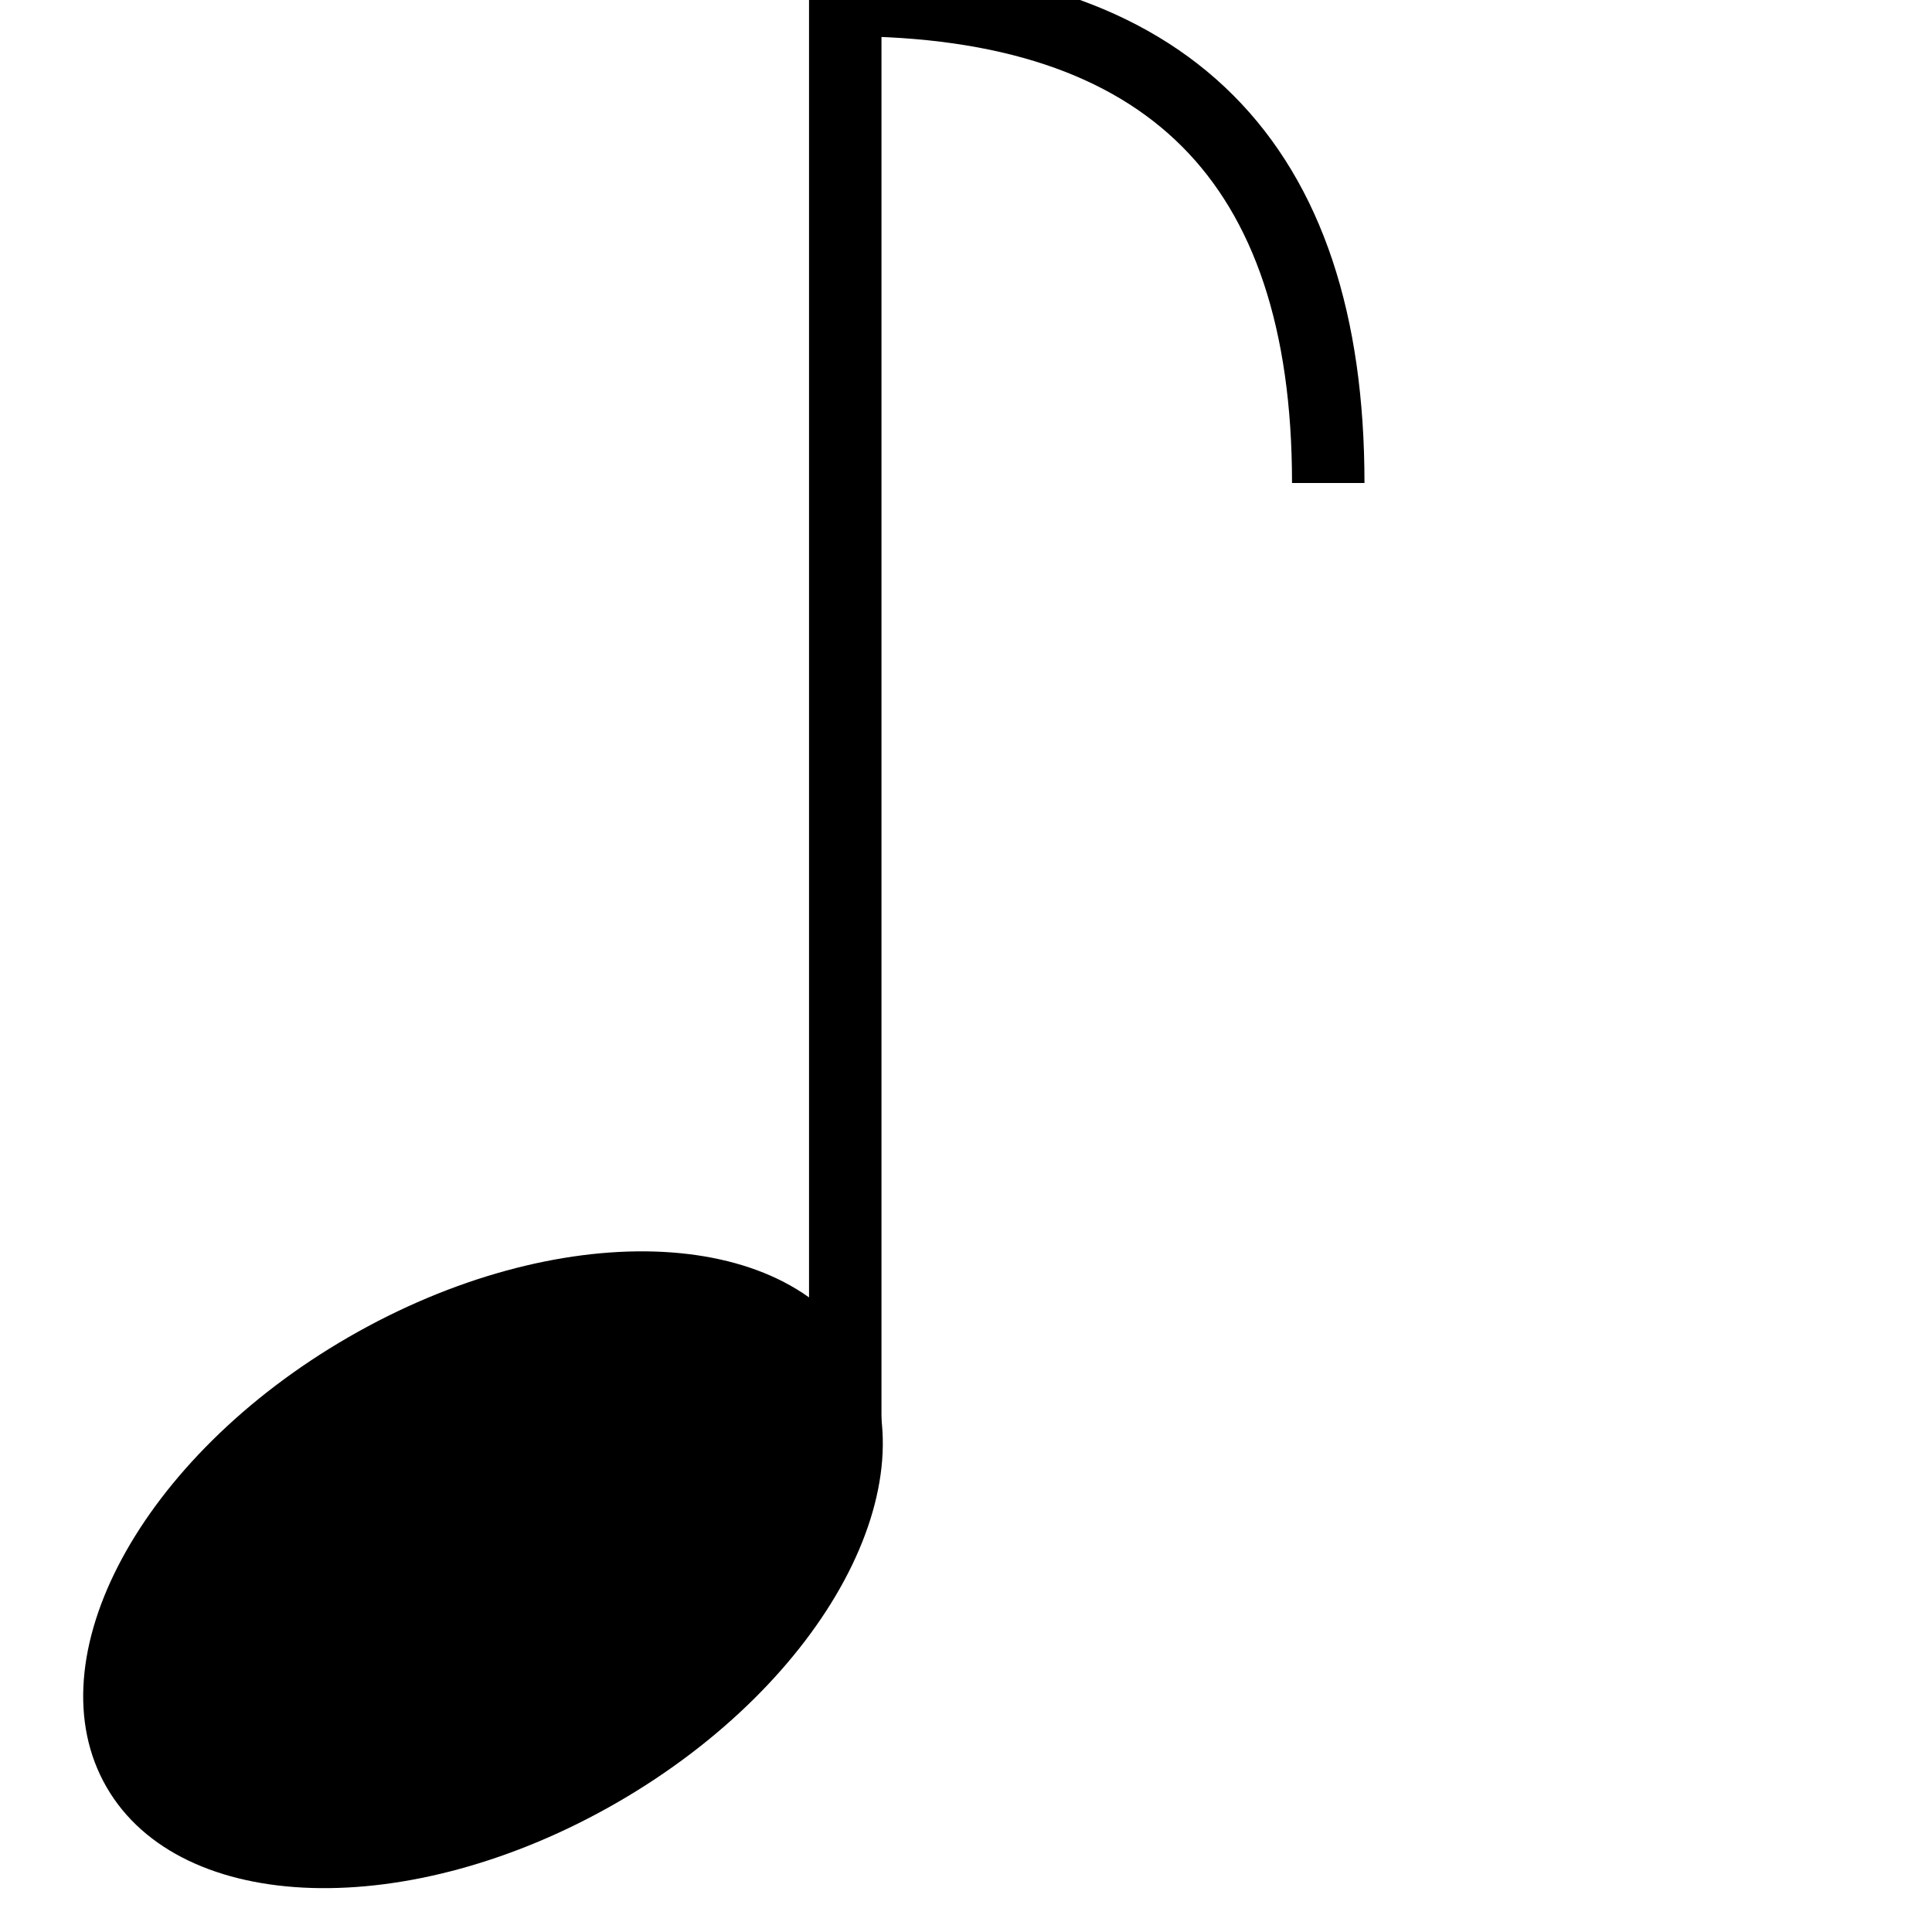
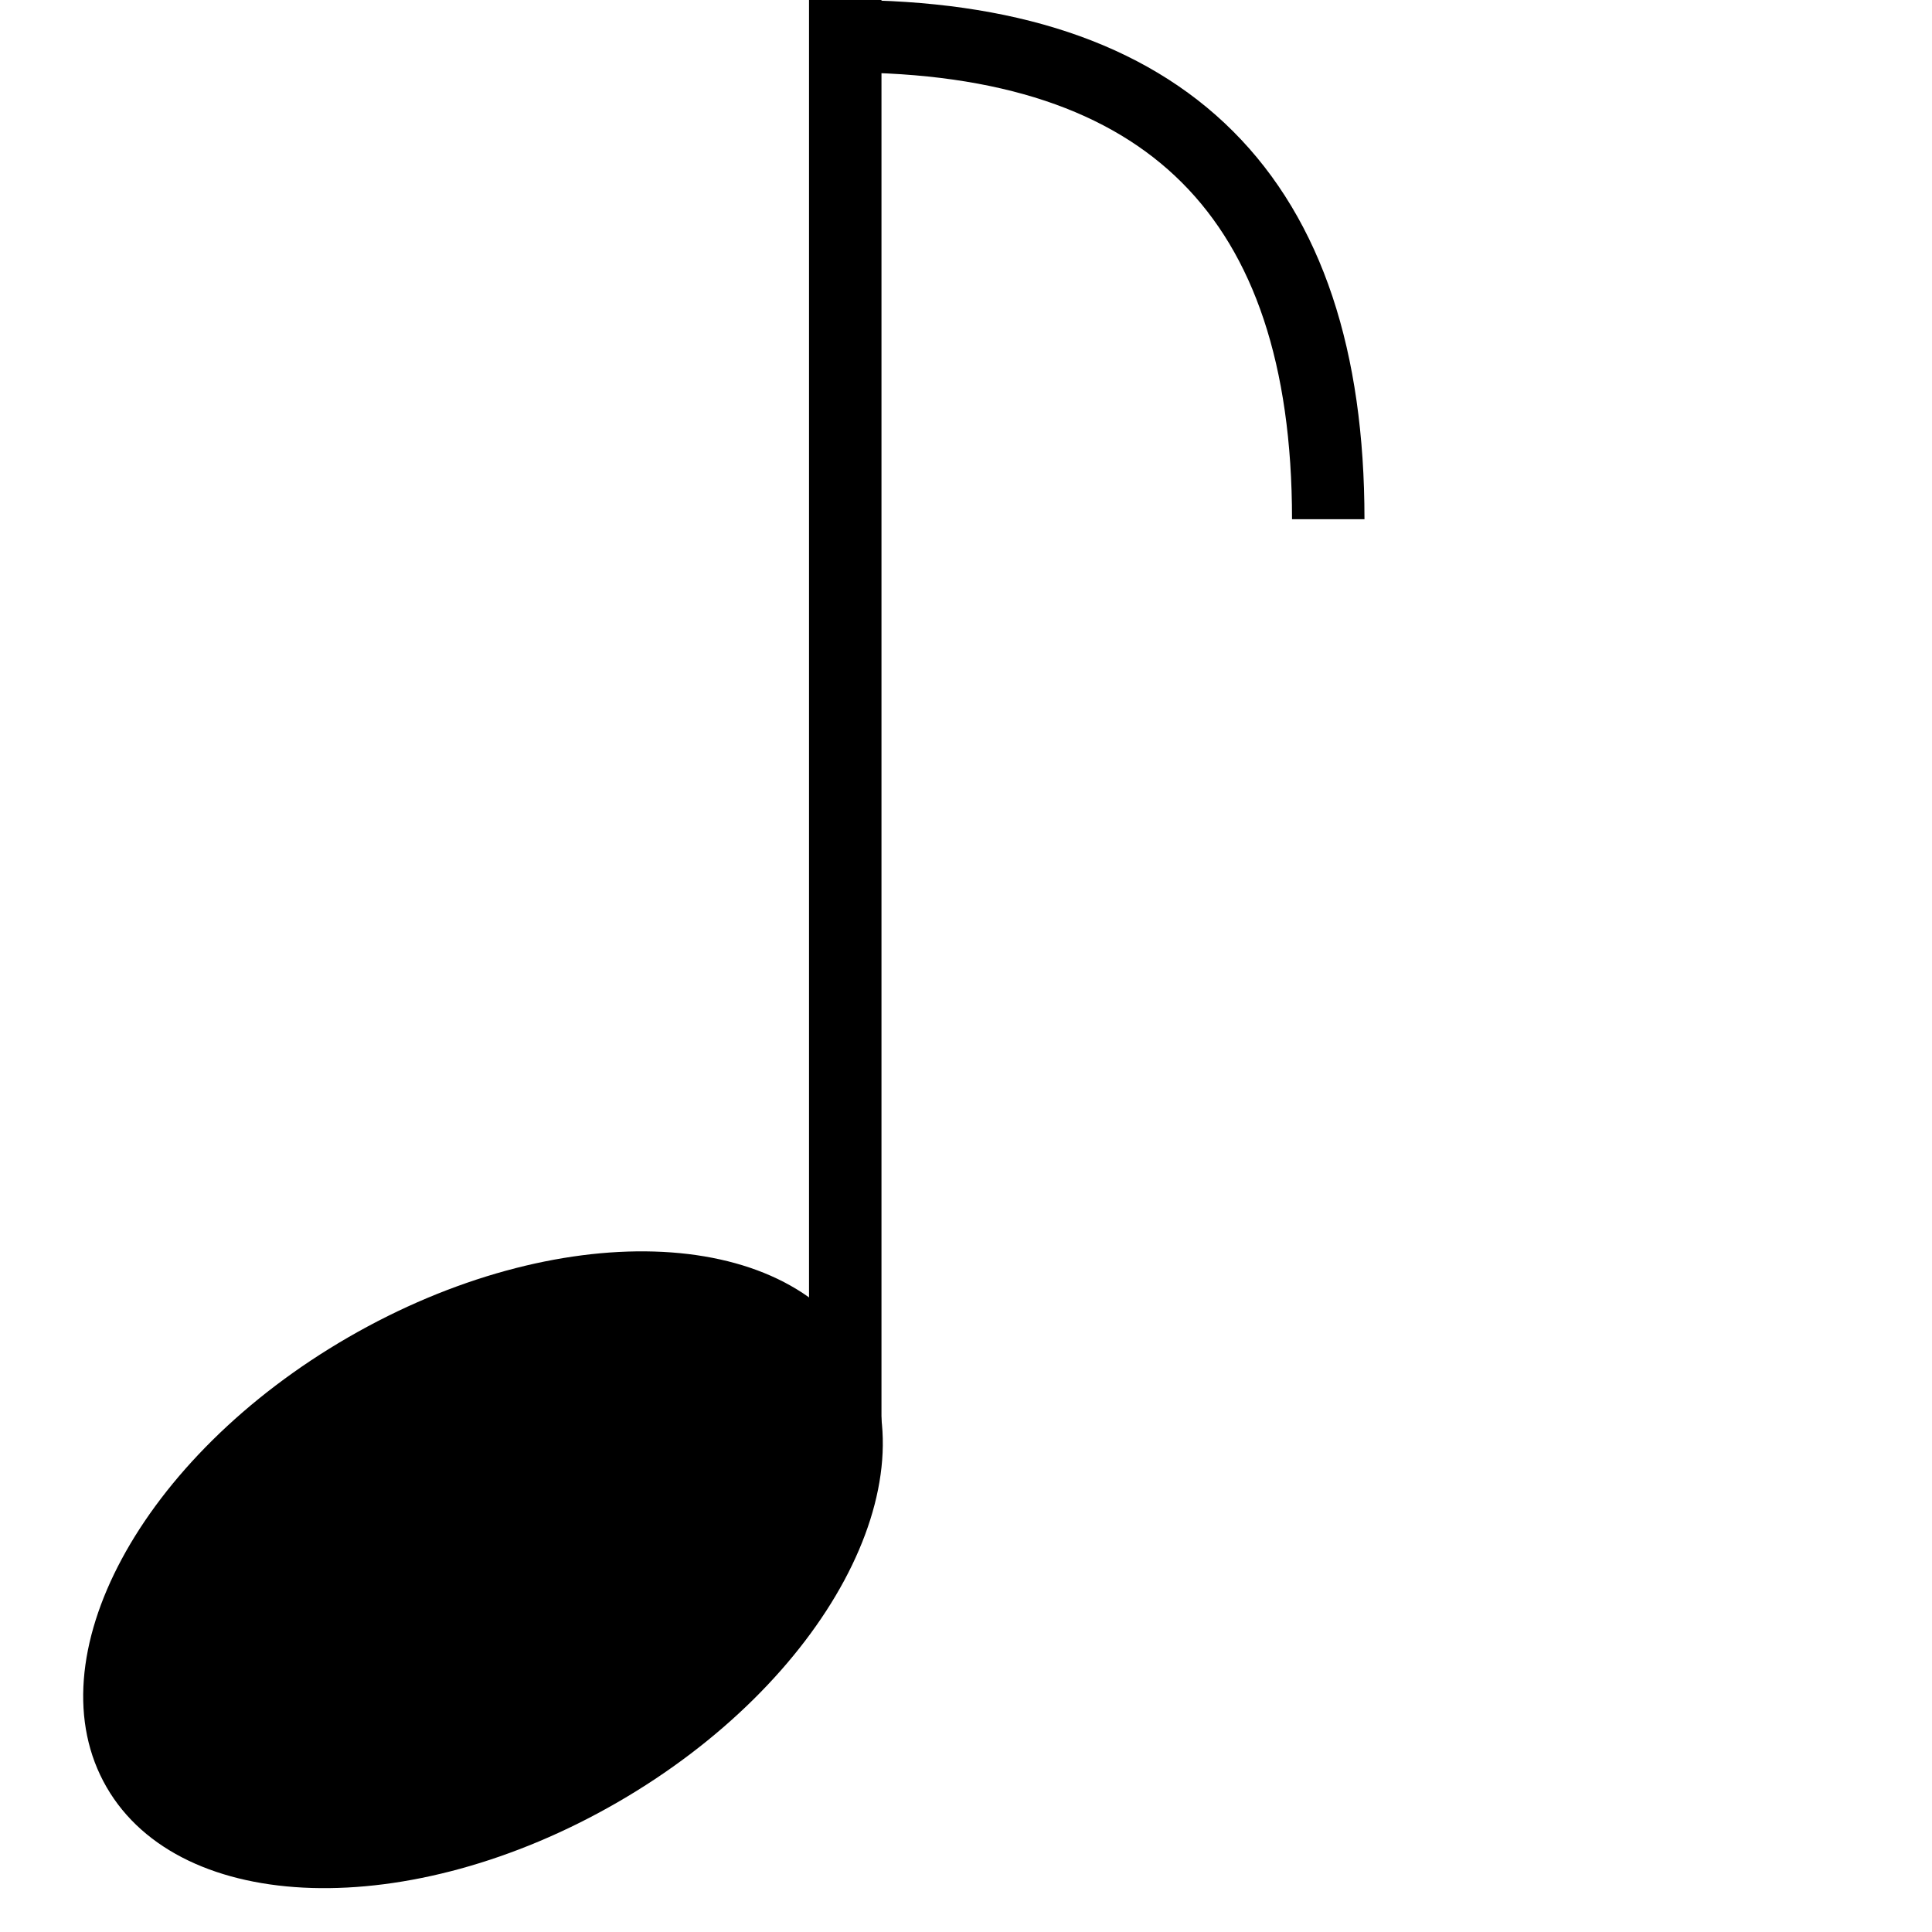
<svg xmlns="http://www.w3.org/2000/svg" version="1.1" baseProfile="full" viewBox="0 0 160 160">
  <ellipse cx="40" cy="130" rx="36" ry="22.25" transform="rotate(150, 40, 130)" />
  <line x1="70" y1="0" x2="70" y2="120" style="stroke:rgb(0,0,0); stroke-width:6;" />
-   <path d="M70,0 Q110,0 110,40" fill="rgba(0,0,0,0)" style="stroke:rgb(0,0,0); stroke-width:6;" />
+   <path d="M70,3 Q110,3 110,43" fill="rgba(0,0,0,0)" style="stroke:rgb(0,0,0); stroke-width:6;" />
</svg>
